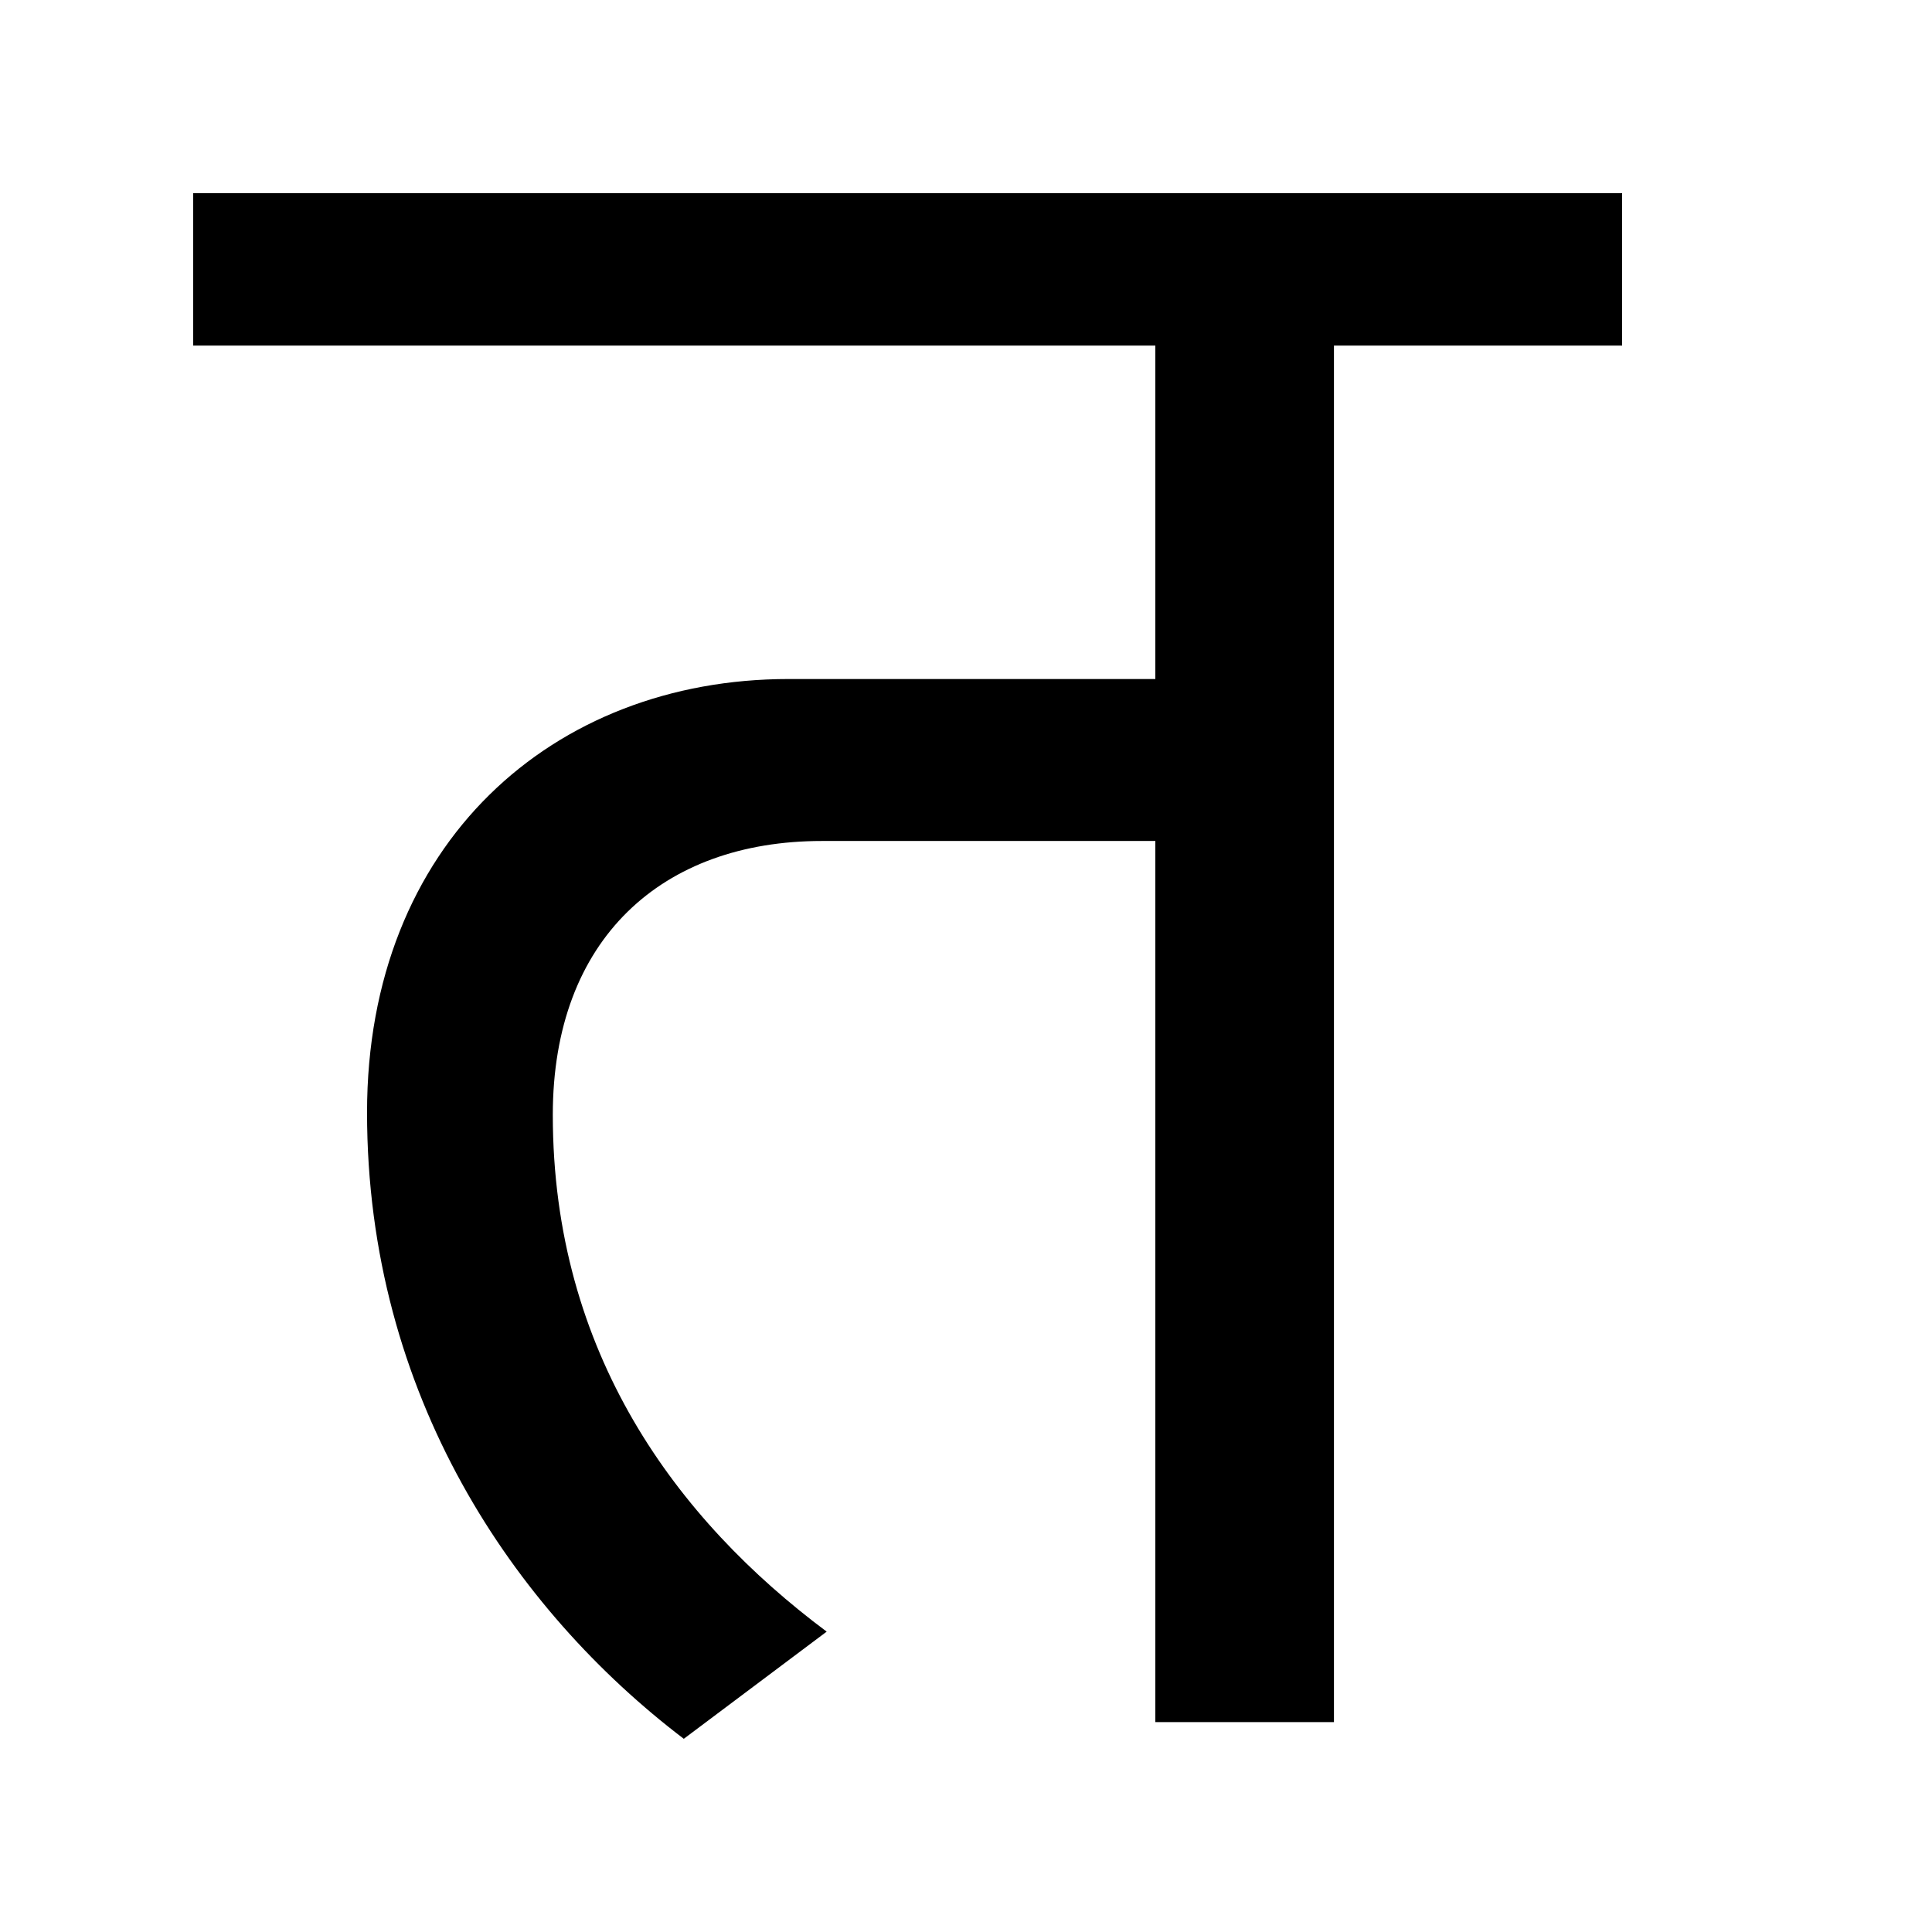
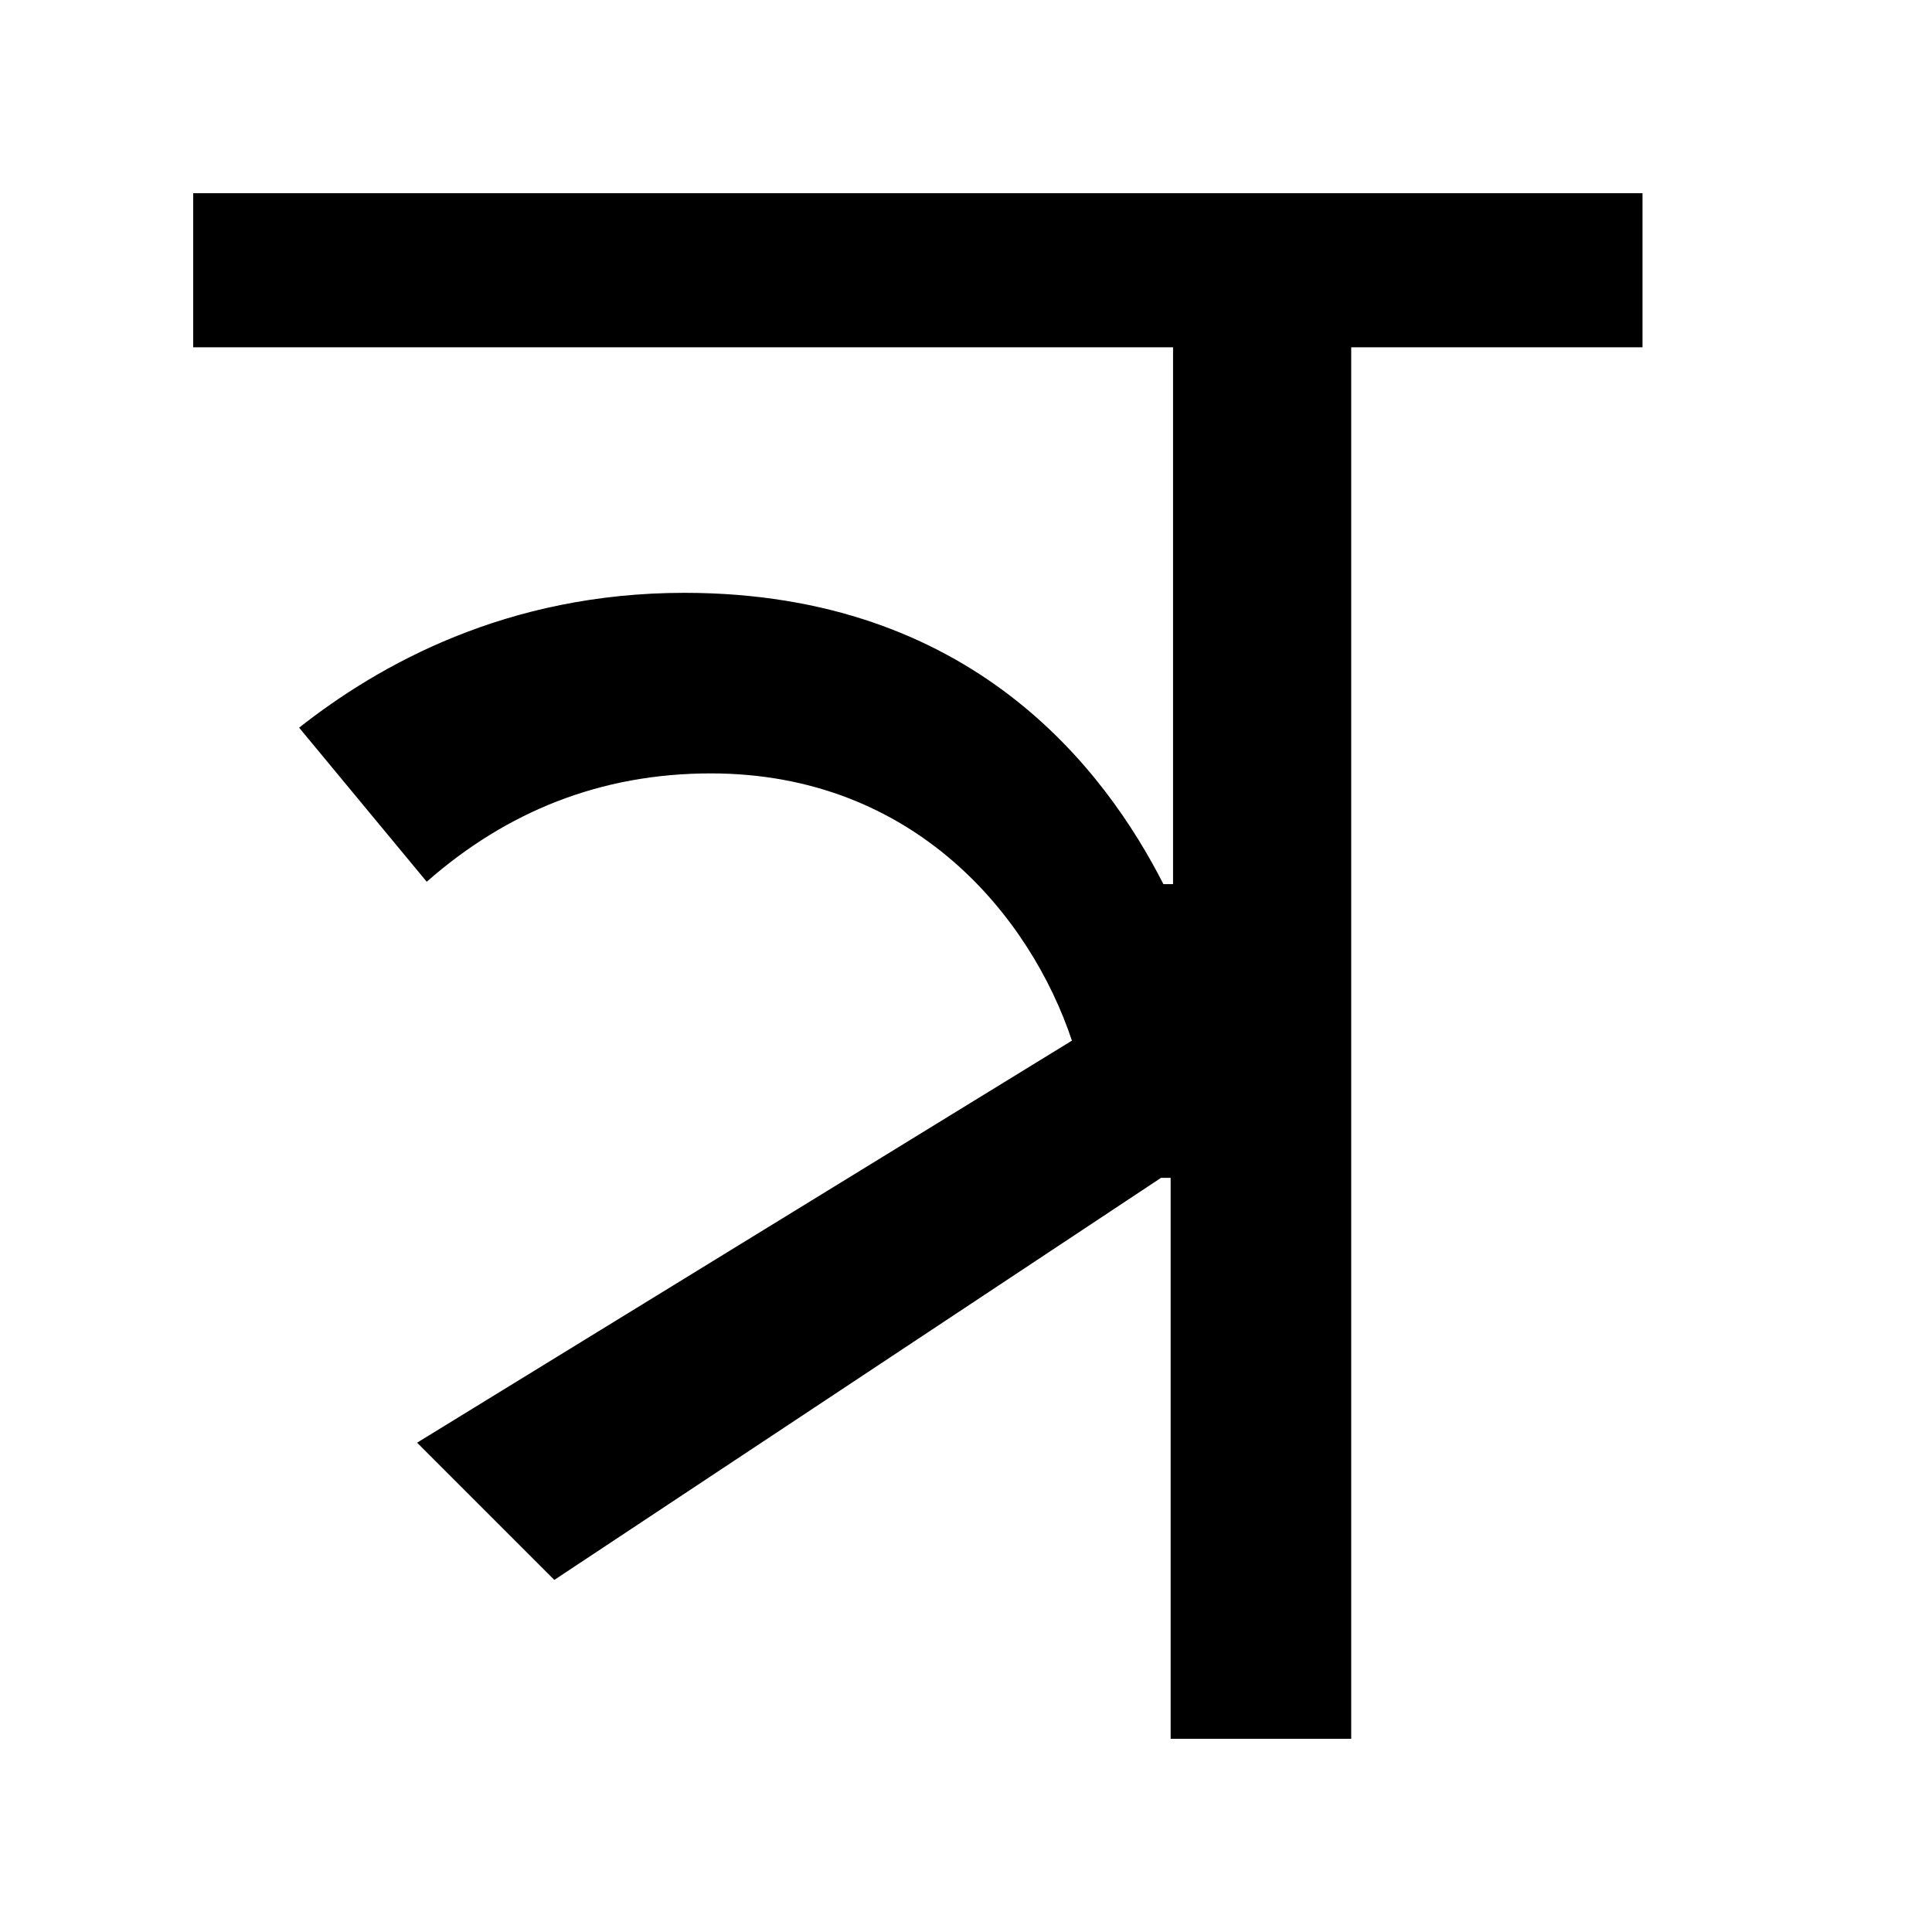
<svg xmlns="http://www.w3.org/2000/svg" viewBox="0 0 1000 1000">
-   <path d="M 353.93 900.00 427.89 844.53 C 350.23 786.59 286.13 700.31 286.13 577.04 C 286.13 485.82 342.84 435.29 425.42 435.29 H 598.00 V 891.37 H 690.45 V 178.89 H 839.60 V 100.00 H 100.00 V 178.89 H 598.00 V 351.46 H 408.17 C 286.13 351.46 189.98 436.52 189.98 575.81 C 189.98 722.50 266.41 833.44 353.93 900.00 Z" fill="black" stroke="none" />
+   <path d="M 600.93 609.66 H 605.92 V 900.00 H 699.38 V 179.75 H 850.16 V 100.00 H 100.00 V 179.75 H 607.17 V 457.63 H 602.18 C 572.27 399.07 503.74 306.85 354.21 306.85 C 261.99 306.85 195.95 344.24 154.83 376.64 L 220.87 456.39 C 261.99 420.25 310.59 400.31 367.91 400.31 C 473.83 400.31 533.64 475.08 554.83 538.63 L 215.89 746.73 L 286.92 817.76 Z" fill="black" stroke="none" />
</svg>
